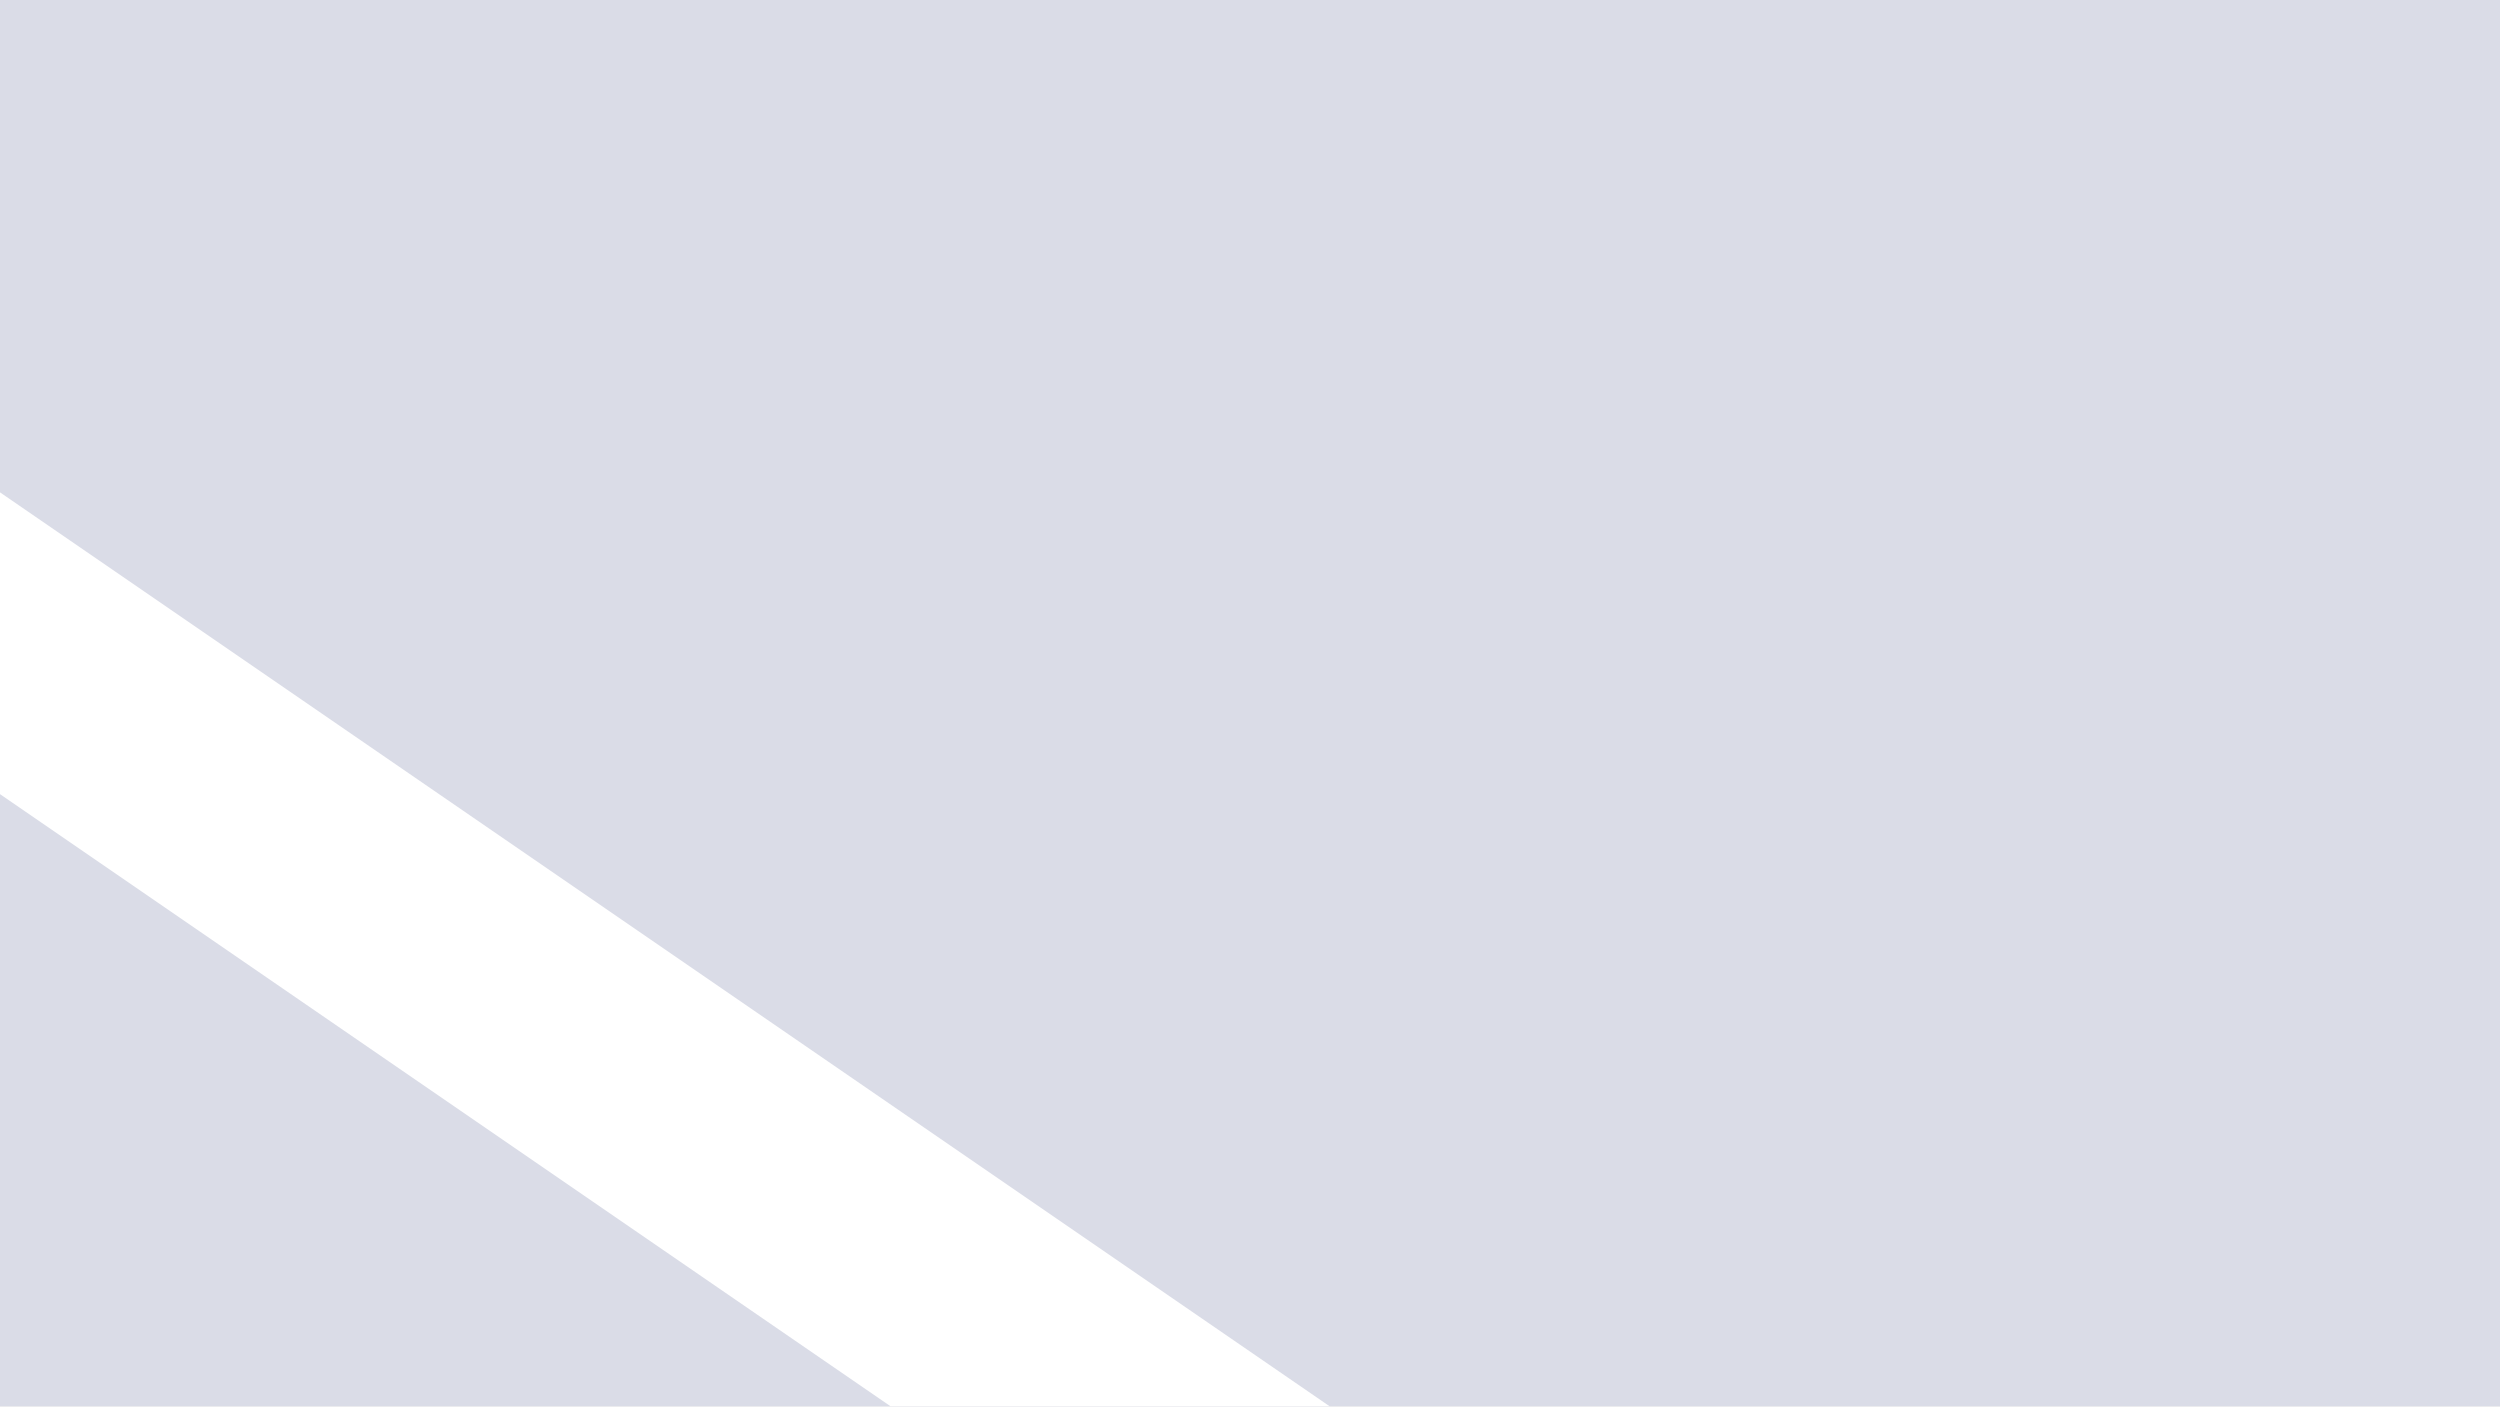
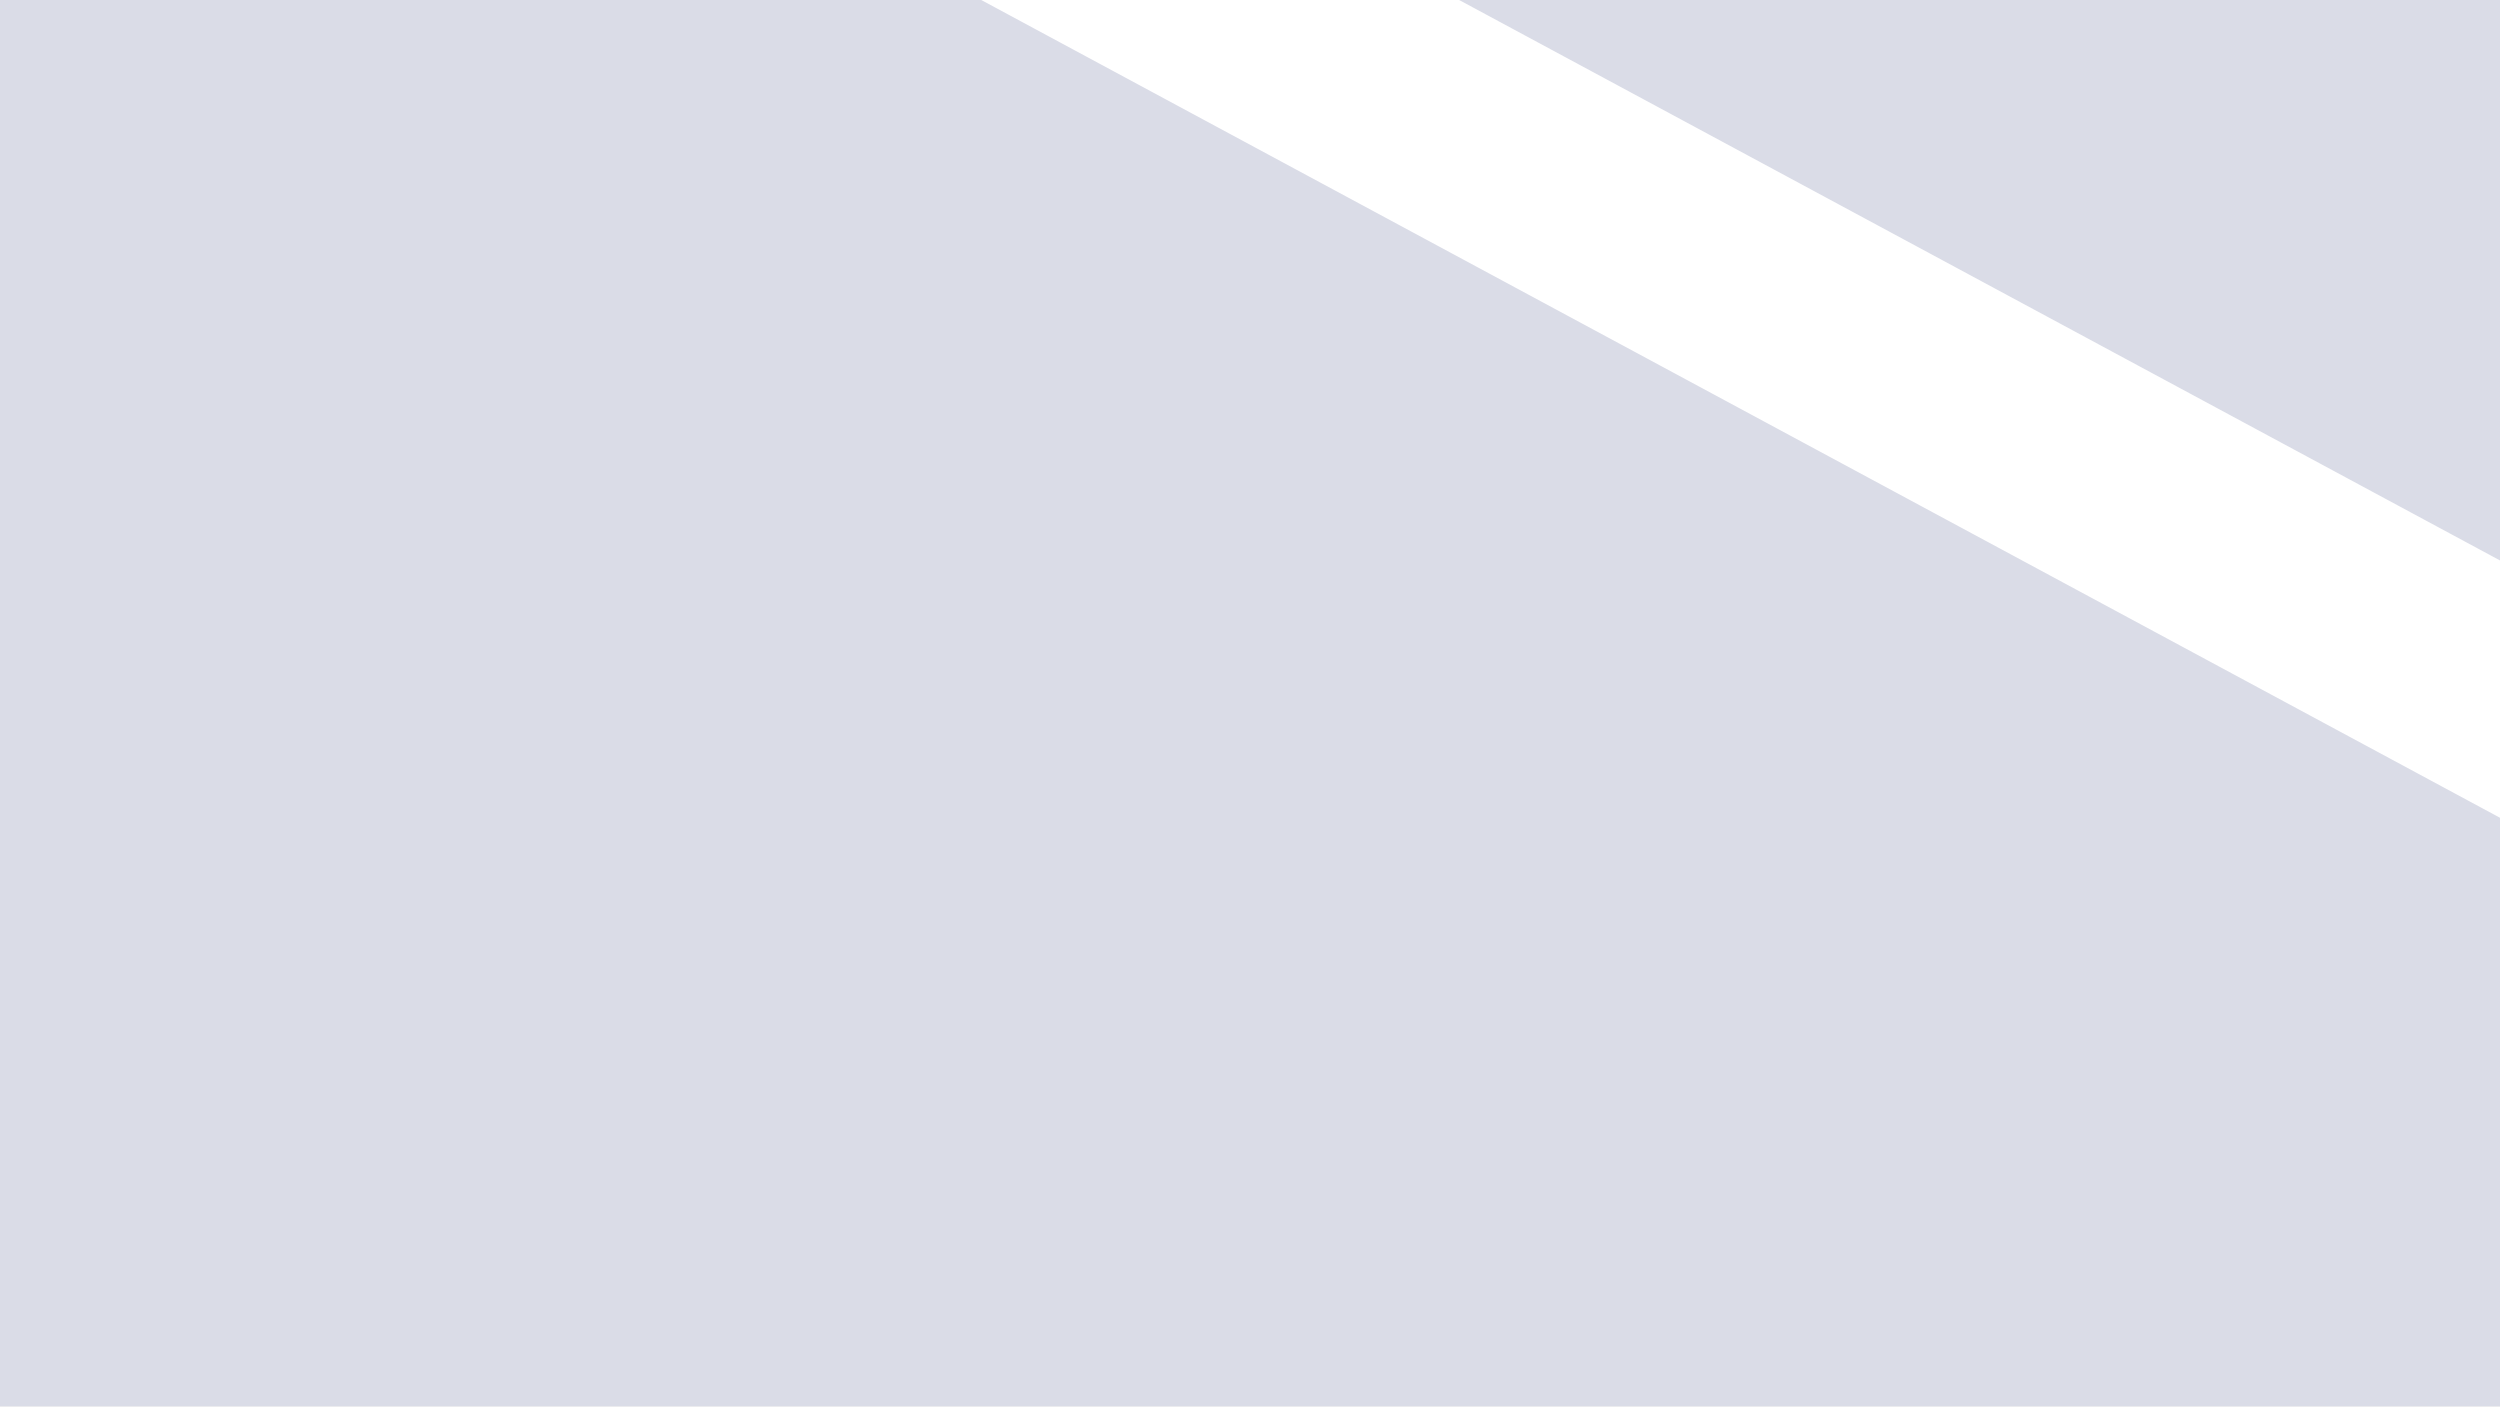
- <svg xmlns="http://www.w3.org/2000/svg" version="1.1" id="Layer_1" x="0px" y="0px" viewBox="0 0 1920 1080" style="enable-background:new 0 0 1920 1080;" xml:space="preserve">
+ <svg xmlns="http://www.w3.org/2000/svg" version="1.1" x="0px" y="0px" viewBox="0 0 1920 1080" style="enable-background:new 0 0 1920 1080;" xml:space="preserve">
  <style type="text/css">
	.st0{fill:#DADCE7;}
- 	.st1{fill:#FFFFFF;}
+ 	.st1{display:none;}
+ 	.st2{display:inline;}
+ 	.st3{fill:#FFF000;}
+ 	.st4{display:inline;fill:none;stroke:#FFFFFF;stroke-width:18;stroke-miterlimit:10;}
+ 	.st5{fill:#FFFFFF;}
+ 	.st6{opacity:0.7;}
+ 	.st7{fill:#E7E7E7;}
+ 	.st8{fill:#D2CB00;}
+ 	.st9{fill:#E8E000;}
+ 	.st10{display:inline;fill:#E8E000;}
+ 	.st11{display:inline;fill:#FFFFFF;}
</style>
-   <g>
-     <rect class="st0" width="1920" height="1080" />
+   <g id="Layer_1">
+     <g>
+       <rect class="st0" width="1920" height="1080" />
+     </g>
+     <g class="st1">
+       <g id="XMLID_1_" class="st2">
+         <path class="st3" d="M1300,610.5c-60.5,0-117.38-23.56-160.16-66.34c-42.78-42.78-66.34-99.66-66.34-160.16     s23.56-117.38,66.34-160.16c42.78-42.78,99.66-66.34,160.16-66.34s117.38,23.56,160.16,66.34     c42.78,42.78,66.34,99.66,66.34,160.16s-23.56,117.38-66.34,160.16C1417.38,586.94,1360.5,610.5,1300,610.5z" />
+         <path class="st0" d="M1300,158c30.51,0,60.11,5.98,87.97,17.76c26.91,11.38,51.08,27.68,71.84,48.43     c20.76,20.76,37.05,44.93,48.43,71.84c11.78,27.86,17.76,57.46,17.76,87.97s-5.98,60.11-17.76,87.97     c-11.38,26.91-27.68,51.08-48.43,71.84c-20.76,20.76-44.93,37.05-71.84,48.43C1360.11,604.02,1330.51,610,1300,610     s-60.11-5.98-87.97-17.76c-26.91-11.38-51.08-27.68-71.84-48.43c-20.76-20.76-37.05-44.93-48.43-71.84     C1079.98,444.11,1074,414.51,1074,384s5.98-60.11,17.76-87.97c11.38-26.91,27.68-51.08,48.43-71.84     c20.76-20.76,44.93-37.05,71.84-48.43C1239.89,163.98,1269.49,158,1300,158 M1300,157c-125.37,0-227,101.63-227,227     s101.63,227,227,227s227-101.63,227-227S1425.37,157,1300,157L1300,157z" />
+       </g>
+       <path class="st4" d="M1395.13,177.84c-16.98,3.08-36.32,8.89-55.63,19.66c-92.26,51.48-87.61,162.58-167,194    c-18.9,7.48-50.42,13.56-99.46-3.65c-3.74-1.31-7.59-2.76-11.54-4.35" />
+     </g>
+     <polygon class="st5" points="1920,430.43 1920,628.05 753.59,0 1120.61,0  " />
+     <g>
+       <g class="st6">
+         <g>
+           <g>
+             <path class="st7" d="M1207.35-431.94c-0.08,0.08-0.17,0.16-0.26,0.23l0.23-0.21L1207.35-431.94L1207.35-431.94z" />
+           </g>
+           <g>
+             <path class="st8" d="M1207.09-431.71l-4.43,4.3C1204.1-428.87,1205.59-430.29,1207.09-431.71z" />
+           </g>
+           <g>
+             <path d="M1641.92-423.43c7.44,6.68,14.2,13.56,20.27,20.61c70.55,81.72,50.22,185.34-51.32,243.57       c-2.44,1.41-4.92,2.77-7.45,4.12c-0.81,0.43-1.64,0.84-2.46,1.27c-117.5,60.59-287.97,40.9-382.96-44.36       c-6.1-5.48-11.73-11.09-16.91-16.81l-2.96-3.33c-28.77-33.24-42.51-69.82-42.05-105.55c0.47-36.96,16.15-73.03,46.31-103.25       l4.69-4.55c13.96-13.03,30.36-24.69,49.43-34.82C1373.56-528.72,1546.12-509.43,1641.92-423.43z" />
+           </g>
+         </g>
+       </g>
+       <g>
+         <path class="st9" d="M1370.5-605.66c-136.69,0-247.5,110.06-247.5,245.83c0,24.78,3.7,48.71,10.57,71.27l-0.02-0.06l-2.09-7.26     l-0.01-0.04c0.68,0.25,1.37,0.49,2.06,0.72c2.45,0.8,4.9,1.56,7.39,2.15c4.94,1.28,9.97,2.03,14.97,2.35     c5,0.31,9.99,0.07,14.86-0.68c4.88-0.76,9.63-2.01,14.09-3.89c4.48-1.84,8.72-4.23,12.72-7.06c3.99-2.84,7.82-6.01,11.39-9.55     l1.36-1.3l1.31-1.37c0.87-0.92,1.75-1.81,2.61-2.74l2.54-2.85c0.42-0.47,0.85-0.94,1.26-1.42l1.24-1.47l2.47-2.94l2.39-3.02     c1.61-2,3.14-4.09,4.7-6.15c6.2-8.3,12.02-16.96,17.57-25.71c5.57-8.76,10.58-17.82,15.34-27c4.72-9.21,8.99-18.64,12.94-28.24     c3.93-9.61,7.46-19.43,10.88-29.35c1.71-4.96,3.36-9.97,5.03-15c1.67-5.03,3.38-10.07,5.12-15.12c0.89-2.53,1.74-5.06,2.67-7.59     c0.91-2.53,1.81-5.06,2.8-7.58l1.46-3.78l1.53-3.76c0.99-2.52,2.11-5,3.17-7.5c4.33-9.97,9.48-19.67,15.29-28.92     c5.87-9.22,12.44-17.98,19.67-26.09c3.57-4.1,7.32-8.02,11.22-11.78c3.9-3.76,7.91-7.39,12.05-10.85     c8.33-6.88,17.06-13.2,26.23-18.76c1.15-0.7,2.28-1.4,3.44-2.08l0.27-0.15l6.34,0.71c-0.33,0.24-0.67,0.49-1,0.74l-3.18,2.35     c-1.05,0.79-2.08,1.61-3.12,2.41c-4.15,3.23-8.18,6.6-12.14,10.03c-3.92,3.47-7.76,7.02-11.47,10.68     c-7.37,7.37-14.3,15.14-20.58,23.39c-6.3,8.21-12.04,16.8-17.04,25.79c-2.53,4.48-4.84,9.07-7.05,13.71     c-1.08,2.33-2.11,4.7-3.14,7.05c-0.97,2.39-2.02,4.75-2.94,7.16c-3.8,9.61-7.06,19.5-10.24,29.52l-4.69,15.14     c-1.59,5.06-3.17,10.15-4.84,15.24c-3.28,10.19-6.89,20.36-10.94,30.4c-8.05,20.09-18.17,39.49-30.07,57.59     c-1.45,2.29-3.03,4.49-4.56,6.72c-0.77,1.12-1.53,2.23-2.31,3.34l-2.39,3.28c-3.18,4.37-6.42,8.7-9.83,12.92     c-1.72,2.11-3.42,4.22-5.22,6.27l-2.67,3.1l-2.78,3.04l-1.38,1.52c-0.47,0.51-0.96,1-1.44,1.49l-2.9,2.95     c-1,0.96-2.02,1.91-3.03,2.86l-1.52,1.42l-1.59,1.37c-4.18,3.69-8.7,7.13-13.58,10.1c-4.86,2.98-10.09,5.51-15.57,7.32     c-5.48,1.82-11.16,2.86-16.82,3.29c-5.67,0.39-11.34,0.13-16.88-0.7c-5.53-0.88-10.94-2.27-16.11-4.17     c-1.77-0.65-3.51-1.34-5.23-2.09h0c28.37,93.02,110.76,162.73,210.92,173.11l-0.21-0.02l-4.82-0.55     c10.23-8.56,20.68-16.82,31.22-24.97c14.09-10.88,28.41-21.45,42.88-31.79c14.46-10.34,29.23-20.37,43.7-30.36     c3.59-2.53,7.19-5.01,10.73-7.57c3.56-2.56,7.06-5.17,10.6-7.81c7.14-5.27,14.22-10.54,21.2-15.89c7-5.32,13.9-10.72,20.64-16.29     c6.76-5.55,13.36-11.25,19.75-17.16c12.86-11.75,24.78-24.44,35.82-37.96c5.49-6.78,10.77-13.76,15.83-20.92     c5.1-7.12,9.81-14.54,14.48-21.99c3.99-6.54,7.82-13.2,11.51-19.97v-0.01l0.13,12.15v0.01c-1.65,3.81-3.36,7.59-5.15,11.34     c-0.97,2.02-1.99,4.02-2.99,6.03l-1.52,3.01l-1.59,2.98l-3.21,5.93l-3.37,5.85c-4.6,7.75-9.46,15.36-14.7,22.73     c-5.22,7.38-10.82,14.51-16.67,21.43c-5.87,6.92-12.09,13.52-18.49,19.91c-6.44,6.36-13.1,12.48-19.9,18.4     c-6.84,5.87-13.81,11.56-20.86,17.1c-7.08,5.51-14.21,10.87-21.33,16.19c-7.18,5.33-14.56,10.6-22.03,15.57     c-7.49,4.96-14.95,9.77-22.47,14.5c-7.48,4.78-15.02,9.45-22.53,14.17c-15.07,9.36-30.19,18.66-45.44,27.79     c-10.28,6.15-20.58,12.26-31,18.2c8.47,0.87,17.06,1.32,25.76,1.32c136.69,0,247.5-110.06,247.5-245.83     S1507.19-605.66,1370.5-605.66z" />
+         <ellipse transform="matrix(1.783475e-03 -1 1 1.783475e-03 1730.758 1009.445)" class="st9" cx="1371" cy="-362.2" rx="243.79" ry="247" />
+         <path class="st5" d="M1138.83-286.35c79.81,31.44,136.9-86.74,156.41-138.88c27.95-91.55,43.54-131.85,106.59-178.47     c-74.44,23.65-101.22,112.84-124.85,181.81c-28.33,64.9-73.32,154.6-145.54,125.97C1134.37-288.47,1130.63-289.25,1138.83-286.35     z" />
+         <path class="st5" d="M1421.18-161.31c83.1-50.96,157.48-105.3,194.56-190.08c3.29-4.55,1.98-12.71,2.1-17.22     c-63.47,122.84-184.12,171.16-278.34,252.7c0.42,0.05,4.78,0.55,5.24,0.6C1370.23-129.92,1395.99-145.68,1421.18-161.31z" />
+       </g>
+     </g>
+     <g class="st1">
+       <ellipse class="st10" cx="1500" cy="-491.5" rx="370" ry="367.5" />
+       <path class="st11" d="M1546.85-856.08c-0.5,0.36-1,0.73-1.49,1.11l-4.75,3.51c-1.57,1.18-3.11,2.41-4.66,3.61    c-6.21,4.83-12.23,9.86-18.15,14.99c-5.86,5.18-11.6,10.49-17.14,15.97c-11.02,11.02-21.38,22.63-30.76,34.96    c-9.42,12.28-18,25.11-25.47,38.55c-3.78,6.69-7.24,13.56-10.54,20.5c-1.61,3.49-3.15,7.02-4.7,10.54    c-1.45,3.58-3.02,7.1-4.4,10.71c-5.68,14.37-10.56,29.15-15.31,44.13l-7.01,22.63c-2.37,7.57-4.74,15.18-7.23,22.79    c-4.9,15.23-10.3,30.43-16.36,45.44c-12.04,30.04-27.16,59.04-44.96,86.1c-2.17,3.42-4.53,6.71-6.81,10.05    c-1.15,1.67-2.28,3.34-3.46,4.99l-3.57,4.9c-4.75,6.54-9.59,13-14.69,19.32c-2.57,3.15-5.11,6.31-7.81,9.38l-3.99,4.64l-4.15,4.54    l-2.07,2.27c-0.7,0.76-1.44,1.49-2.15,2.23l-4.34,4.41c-1.49,1.44-3.02,2.85-4.53,4.27l-2.27,2.13l-2.37,2.05    c-6.25,5.52-13.01,10.66-20.3,15.1c-7.27,4.45-15.08,8.24-23.27,10.95c-8.19,2.72-16.69,4.27-25.14,4.92    c-8.48,0.58-16.96,0.2-25.24-1.04c-8.27-1.32-16.35-3.4-24.09-6.23c-2.65-0.97-5.25-2.01-7.82-3.13h-0.01l-0.07-0.26l-3.12-10.86    l-0.02-0.06c1.02,0.37,2.05,0.73,3.08,1.08c3.66,1.2,7.33,2.33,11.05,3.21c7.39,1.92,14.91,3.03,22.38,3.52    c7.48,0.46,14.93,0.1,22.22-1.01c7.29-1.13,14.39-3.01,21.06-5.81c6.7-2.75,13.04-6.33,19.02-10.55    c5.97-4.24,11.69-8.98,17.03-14.27l2.03-1.94l1.96-2.05c1.3-1.37,2.62-2.71,3.9-4.1l3.8-4.26c0.63-0.71,1.27-1.41,1.89-2.13    l1.85-2.2l3.69-4.4l3.58-4.52c2.41-2.99,4.7-6.11,7.02-9.2c9.27-12.41,17.97-25.36,26.26-38.44    c8.32-13.09,15.82-26.64,22.94-40.37c7.06-13.77,13.44-27.87,19.35-42.22c5.88-14.37,11.15-29.04,16.27-43.87    c2.56-7.42,5.03-14.91,7.52-22.42c2.5-7.52,5.05-15.05,7.65-22.61c1.33-3.78,2.6-7.56,3.99-11.34c1.36-3.78,2.71-7.57,4.19-11.33    l2.18-5.65l2.28-5.62c1.48-3.77,3.15-7.48,4.74-11.21c6.48-14.91,14.17-29.41,22.86-43.24c8.77-13.79,18.6-26.88,29.4-39    c5.33-6.13,10.94-11.99,16.77-17.61c5.83-5.62,11.82-11.05,18.02-16.22c12.45-10.28,25.5-19.74,39.21-28.05    c1.72-1.04,3.41-2.1,5.14-3.11l0.41-0.23L1546.85-856.08z" />
+       <path class="st11" d="M1869.96-486.46L1869.96-486.46c-2.46,5.7-5.03,11.36-7.7,16.97c-1.45,3.02-2.98,6.01-4.47,9.02l-2.27,4.5    l-2.38,4.45l-4.8,8.87l-5.04,8.75c-6.87,11.58-14.14,22.96-21.97,33.98c-7.8,11.04-16.17,21.69-24.92,32.03    c-8.77,10.34-18.07,20.21-27.64,29.77c-9.63,9.51-19.58,18.65-29.75,27.5c-10.22,8.78-20.64,17.28-31.18,25.56    c-10.58,8.23-21.25,16.25-31.88,24.21c-10.74,7.97-21.76,15.85-32.93,23.27c-11.19,7.41-22.35,14.6-33.59,21.67    c-11.18,7.14-22.45,14.12-33.68,21.18c-22.53,14-45.14,27.9-67.93,41.55c-15.37,9.19-30.76,18.33-46.34,27.21h-0.01l-0.63-0.07    l-7.2-0.82c15.3-12.8,30.92-25.15,46.67-37.33c21.07-16.26,42.47-32.06,64.1-47.53c21.61-15.46,43.69-30.45,65.33-45.38    c5.36-3.78,10.75-7.49,16.04-11.32c5.32-3.82,10.55-7.73,15.84-11.67c10.67-7.88,21.26-15.75,31.69-23.76    c10.46-7.95,20.78-16.02,30.85-24.36c10.1-8.29,19.98-16.82,29.53-25.66c19.23-17.57,37.04-36.53,53.55-56.75    c8.21-10.14,16.1-20.57,23.66-31.27c7.62-10.65,14.67-21.73,21.65-32.88c5.97-9.78,11.69-19.74,17.2-29.85v-0.01L1869.96-486.46z" />
+     </g>
  </g>
-   <g>
-     <polygon class="st1" points="1021.12,1080 683.91,1080 0,609.91 0,378.13  " />
-   </g>
+   <g id="Burger">
+ </g>
+   <g id="Layer_3">
+ </g>
</svg>
